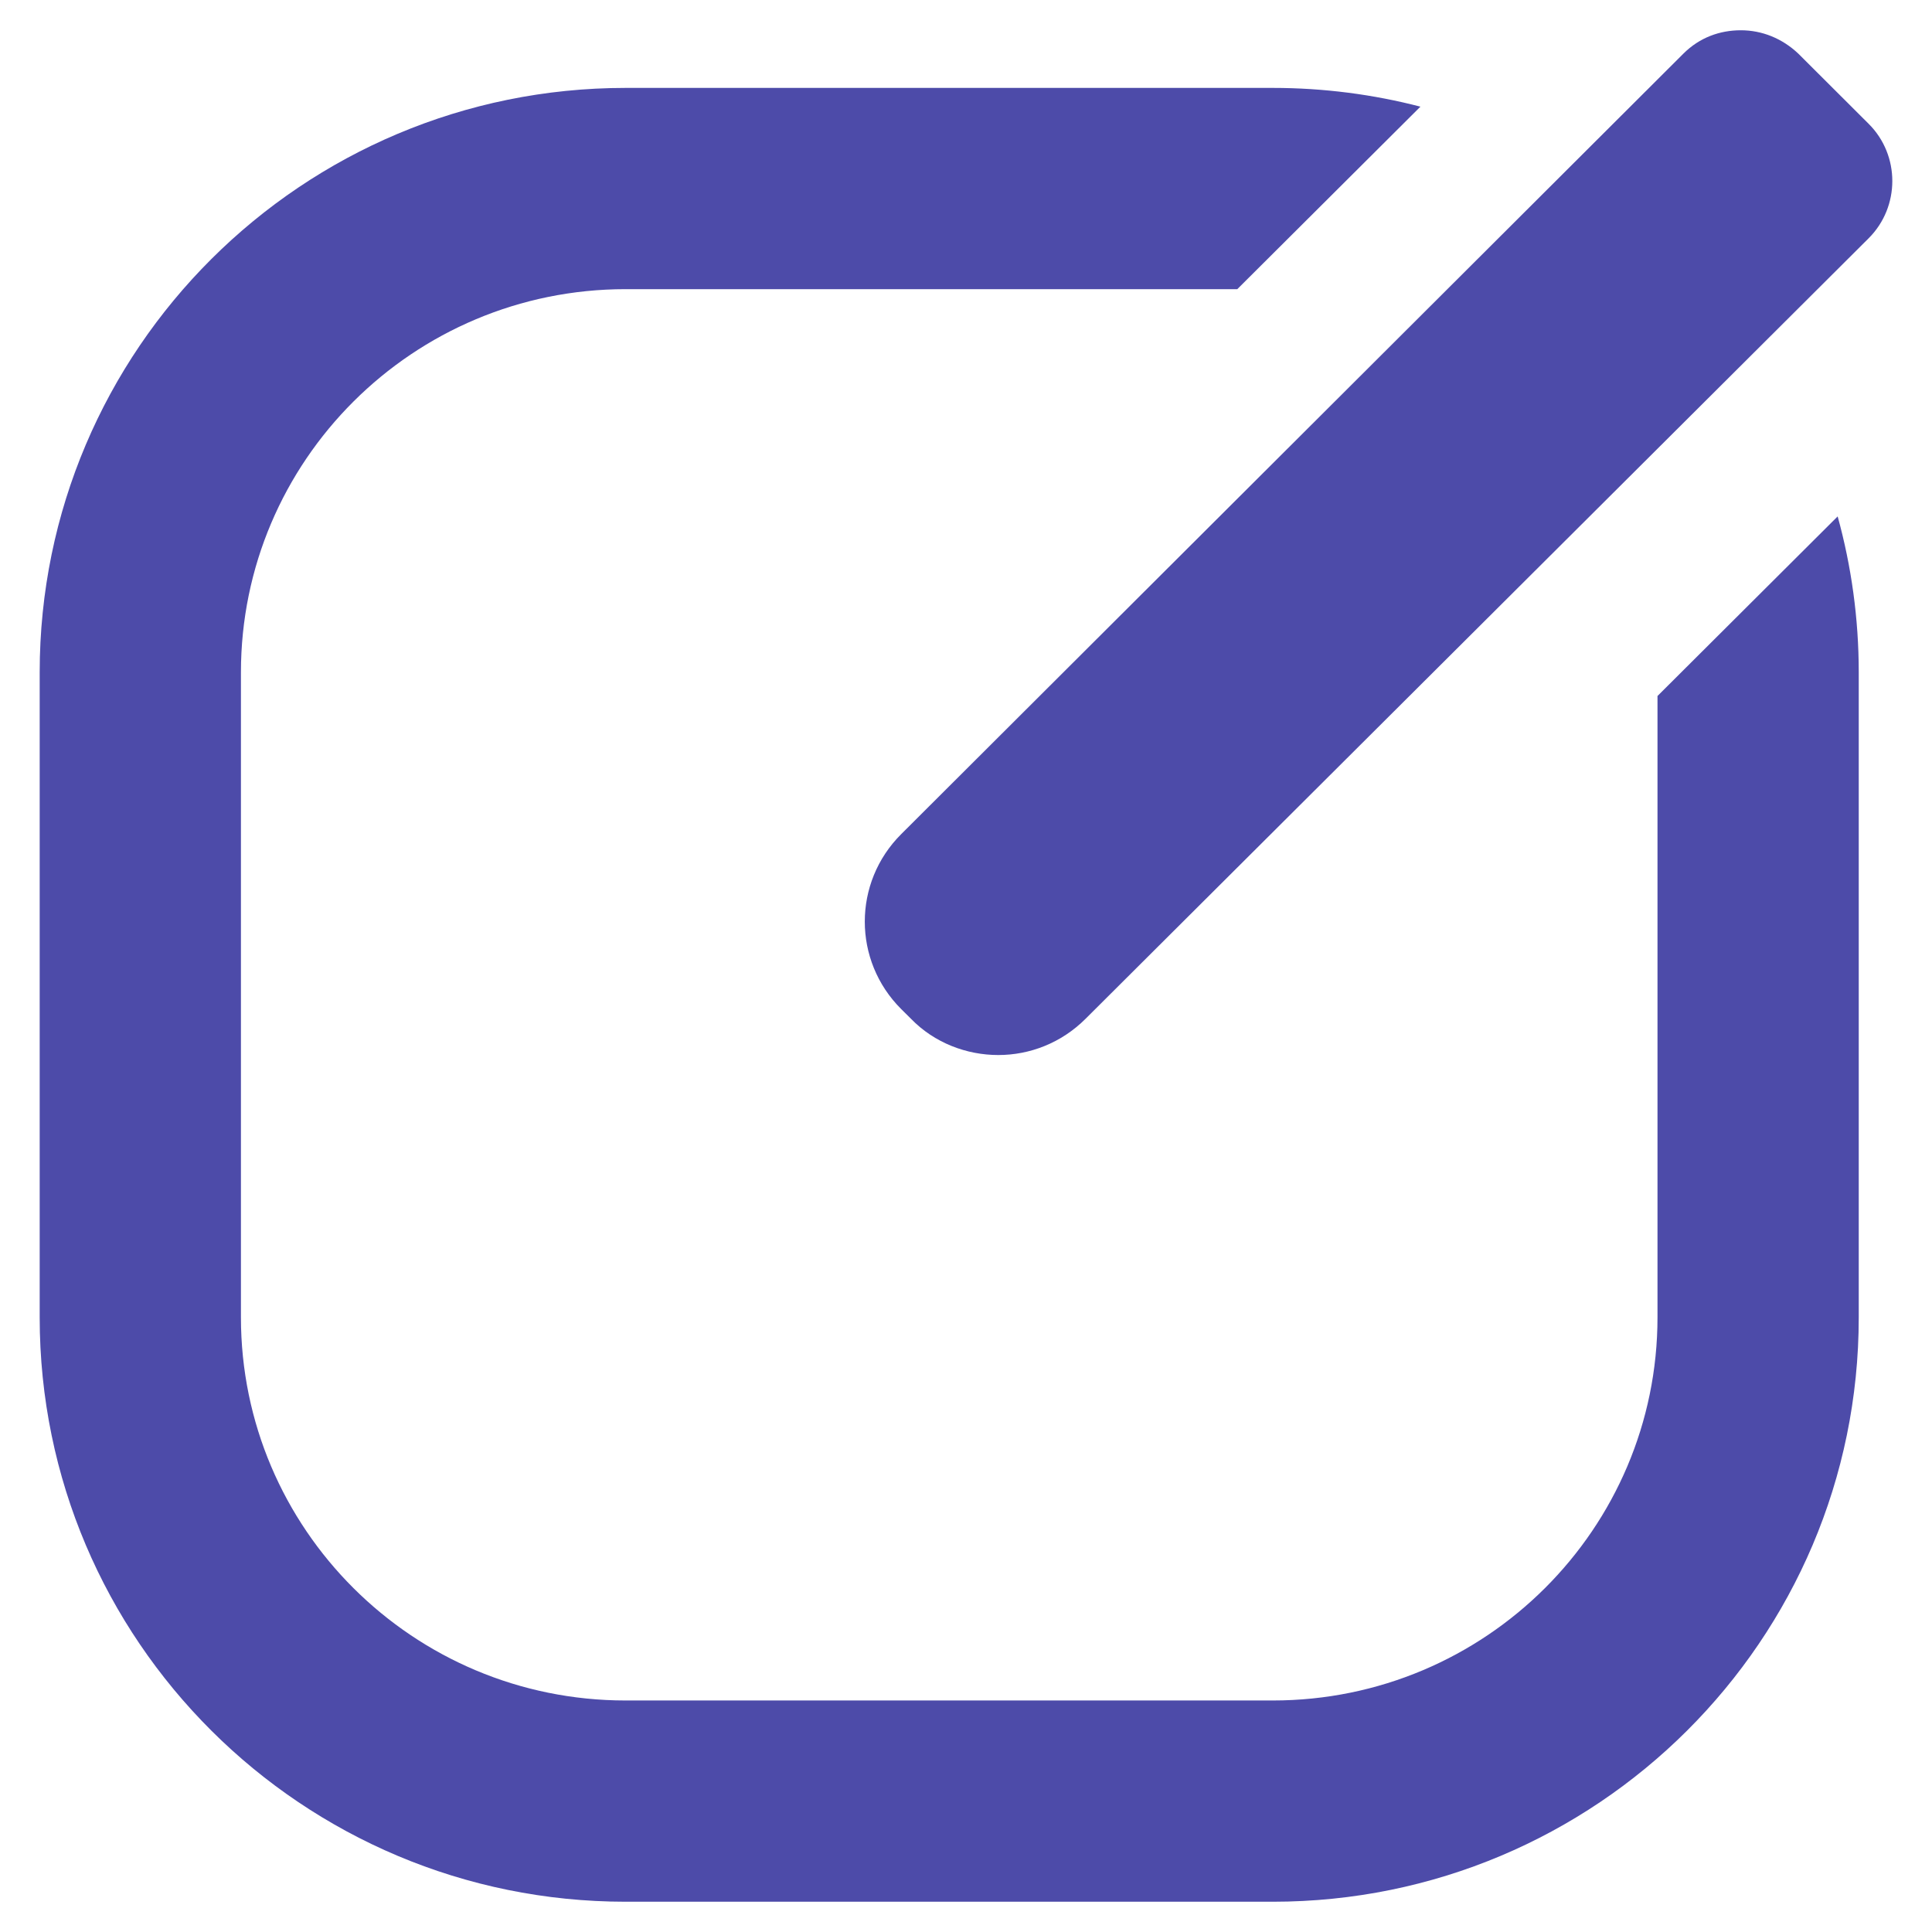
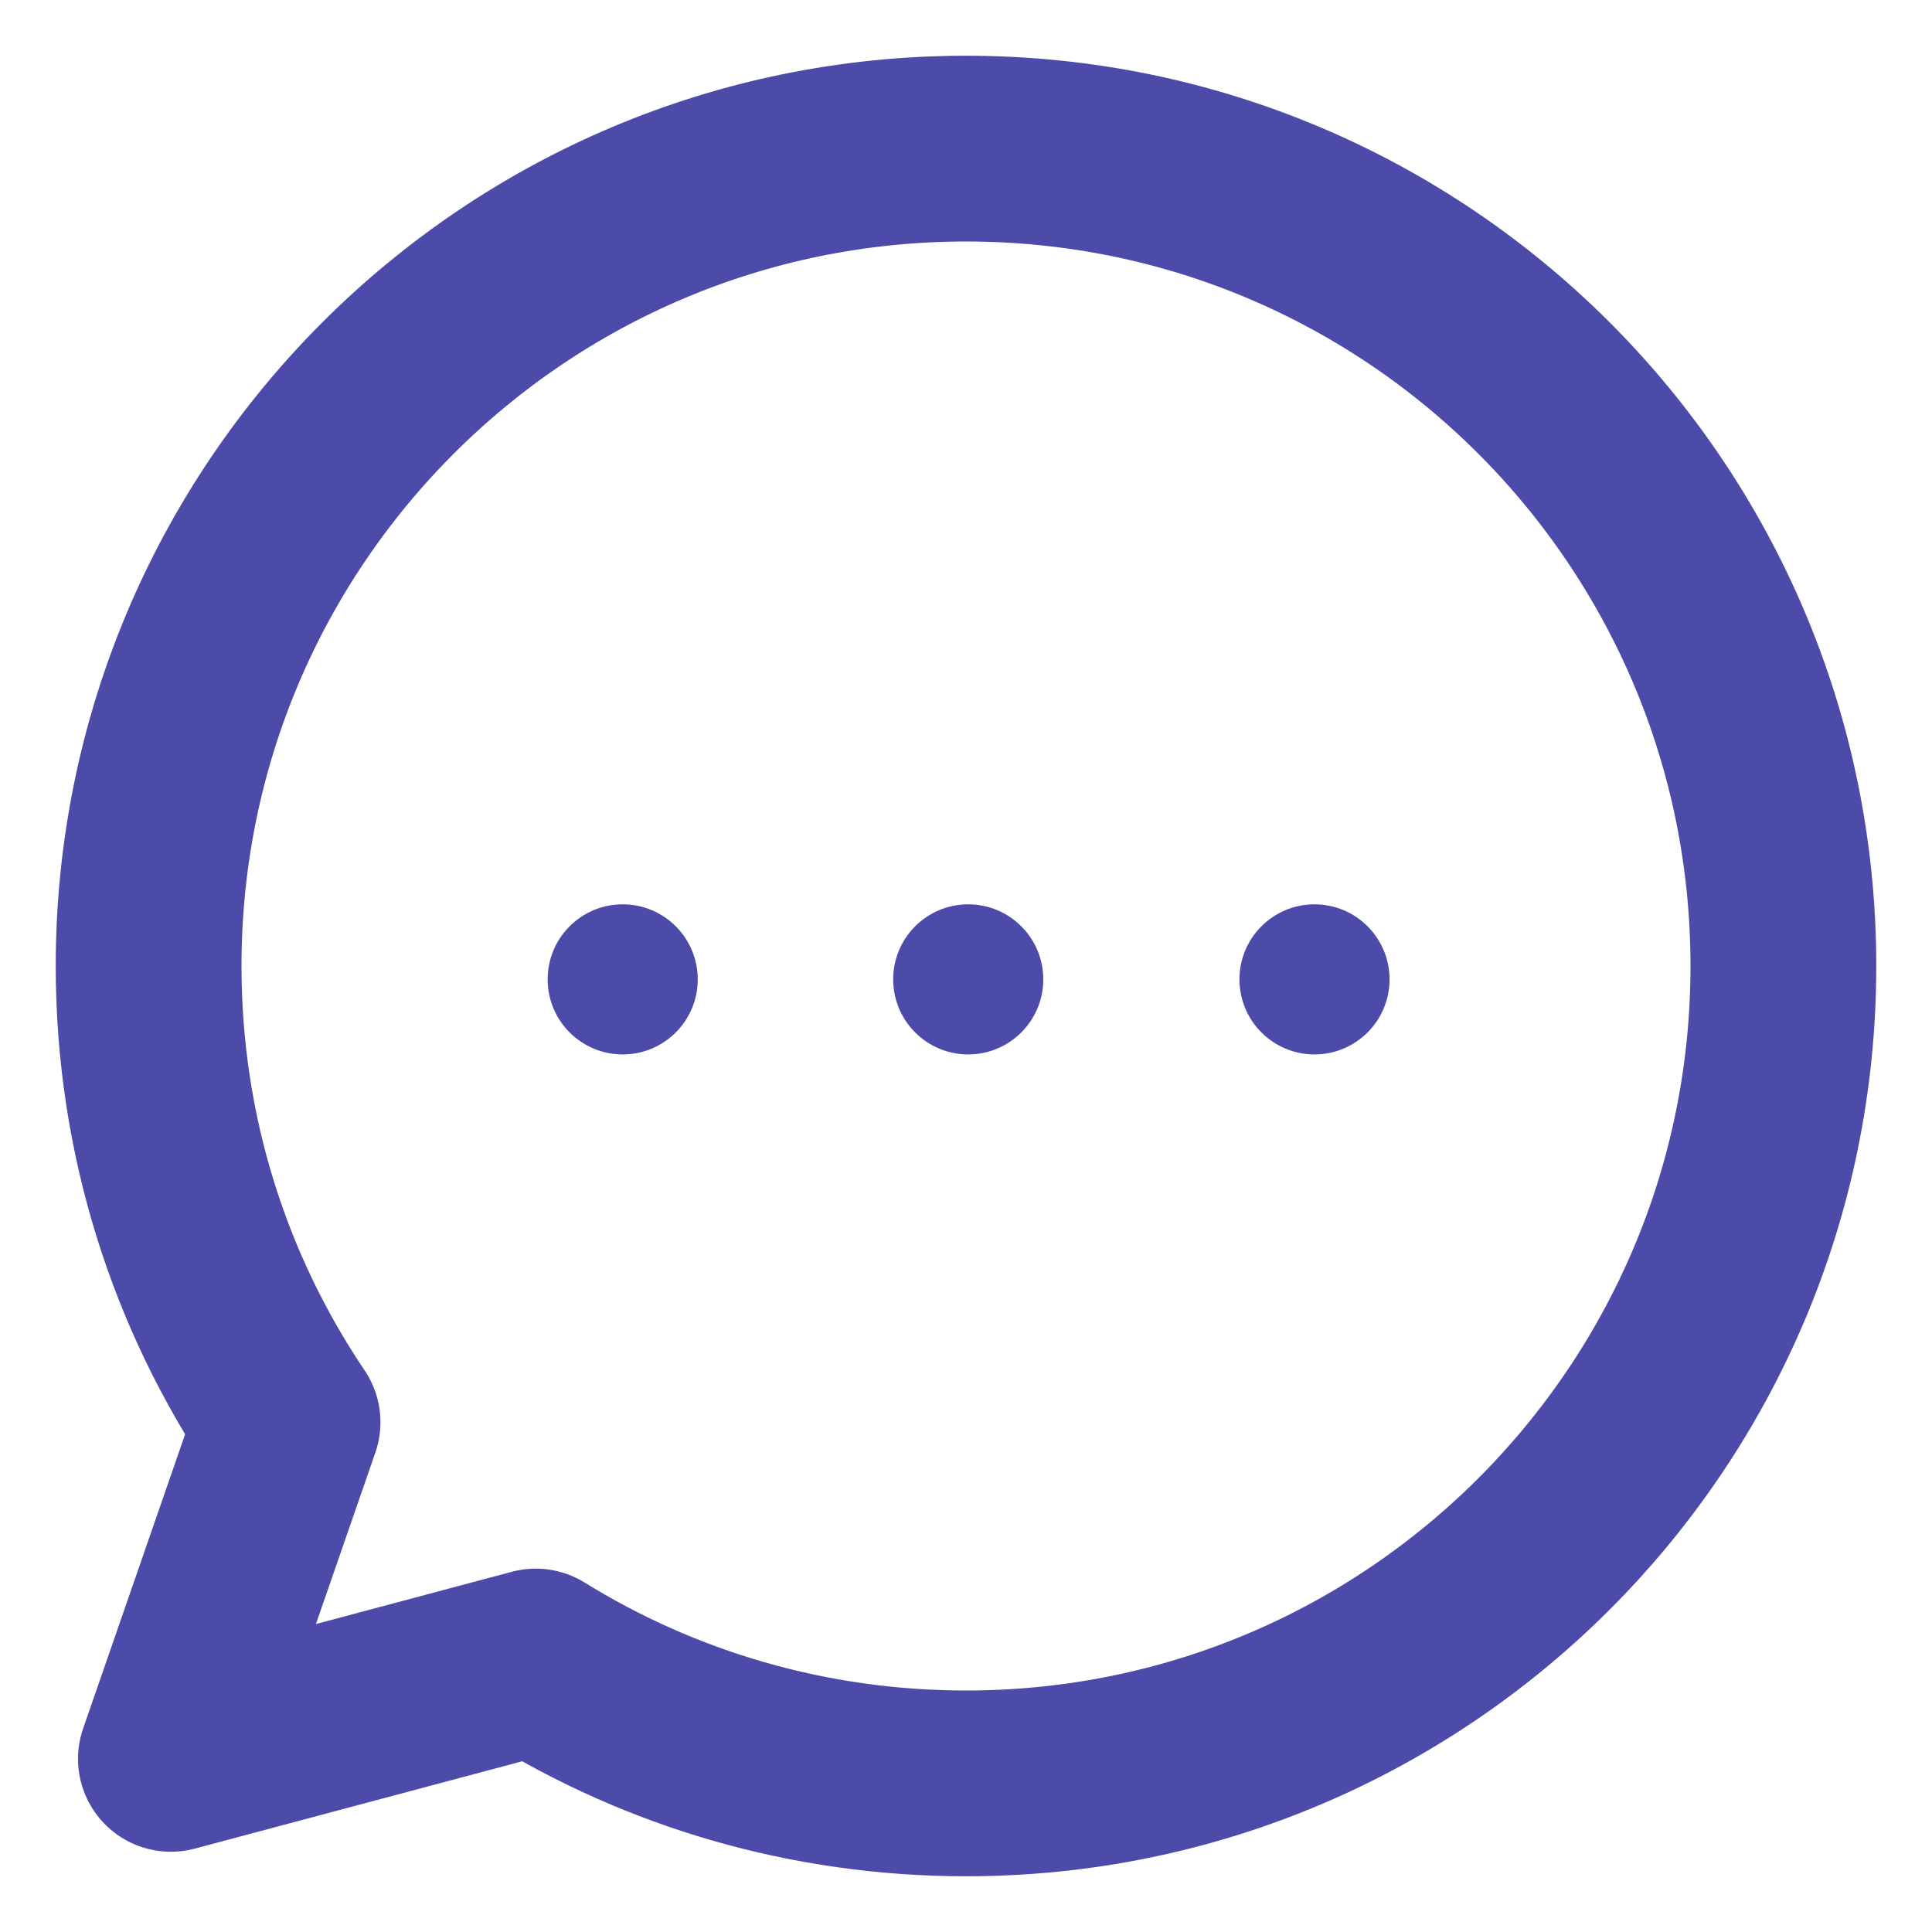
- <svg xmlns="http://www.w3.org/2000/svg" width="24" height="24" viewBox="0 0 24 24" fill="none">
-   <path fill-rule="evenodd" clip-rule="evenodd" d="M17.645 1.325C17.059 1.173 16.444 1.092 15.811 1.092H7.772C3.756 1.092 0.493 4.339 0.493 8.352V16.365C0.493 20.378 3.756 23.624 7.772 23.624H15.811C19.827 23.624 23.09 20.378 23.09 16.365V8.352C23.09 7.681 22.998 7.031 22.828 6.415L20.59 8.646V16.365C20.59 18.989 18.454 21.124 15.811 21.124H7.772C5.129 21.124 2.993 18.989 2.993 16.365V8.352C2.993 5.727 5.129 3.592 7.772 3.592H15.37L17.645 1.325Z" fill="#4D4BA9" />
-   <path fill-rule="evenodd" clip-rule="evenodd" d="M22.339 0.666C22.138 0.476 21.887 0.376 21.625 0.376C21.364 0.376 21.113 0.466 20.912 0.666L11.195 10.362C10.592 10.963 10.592 11.934 11.195 12.535L11.316 12.655C11.607 12.956 12.009 13.106 12.401 13.106C12.793 13.106 13.185 12.956 13.486 12.655L23.213 2.96C23.605 2.569 23.605 1.928 23.213 1.538L22.339 0.666Z" fill="#4D4BA9" />
+ <svg xmlns="http://www.w3.org/2000/svg" width="26" height="26" viewBox="0 0 26 26" fill="none">
+   <path d="M24 13C24 19.08 19.07 24 13 24C10.88 24 8.89 23.4 7.21 22.36L2.3 23.67L3.87 19.14C2.69 17.39 2 15.28 2 13C2 6.93 6.92 2 13 2C19.08 2 24 6.93 24 13Z" stroke="#4D4BA9" stroke-width="2.5" stroke-linecap="round" stroke-linejoin="round" />
+   <path d="M8.38 14.19C8.938 14.19 9.39 13.738 9.39 13.18C9.39 12.622 8.938 12.17 8.38 12.17C7.822 12.17 7.37 12.622 7.37 13.18C7.37 13.738 7.822 14.19 8.38 14.19Z" fill="#4D4BA9" />
+   <path d="M13.03 14.19C13.587 14.19 14.04 13.738 14.04 13.18C14.04 12.622 13.587 12.17 13.03 12.17C12.472 12.17 12.02 12.622 12.02 13.18C12.02 13.738 12.472 14.19 13.03 14.19Z" fill="#4D4BA9" />
+   <path d="M17.69 14.19C18.247 14.19 18.7 13.738 18.7 13.18C18.7 12.622 18.247 12.17 17.69 12.17C17.132 12.17 16.68 12.622 16.68 13.18C16.68 13.738 17.132 14.19 17.69 14.19Z" fill="#4D4BA9" />
</svg>
